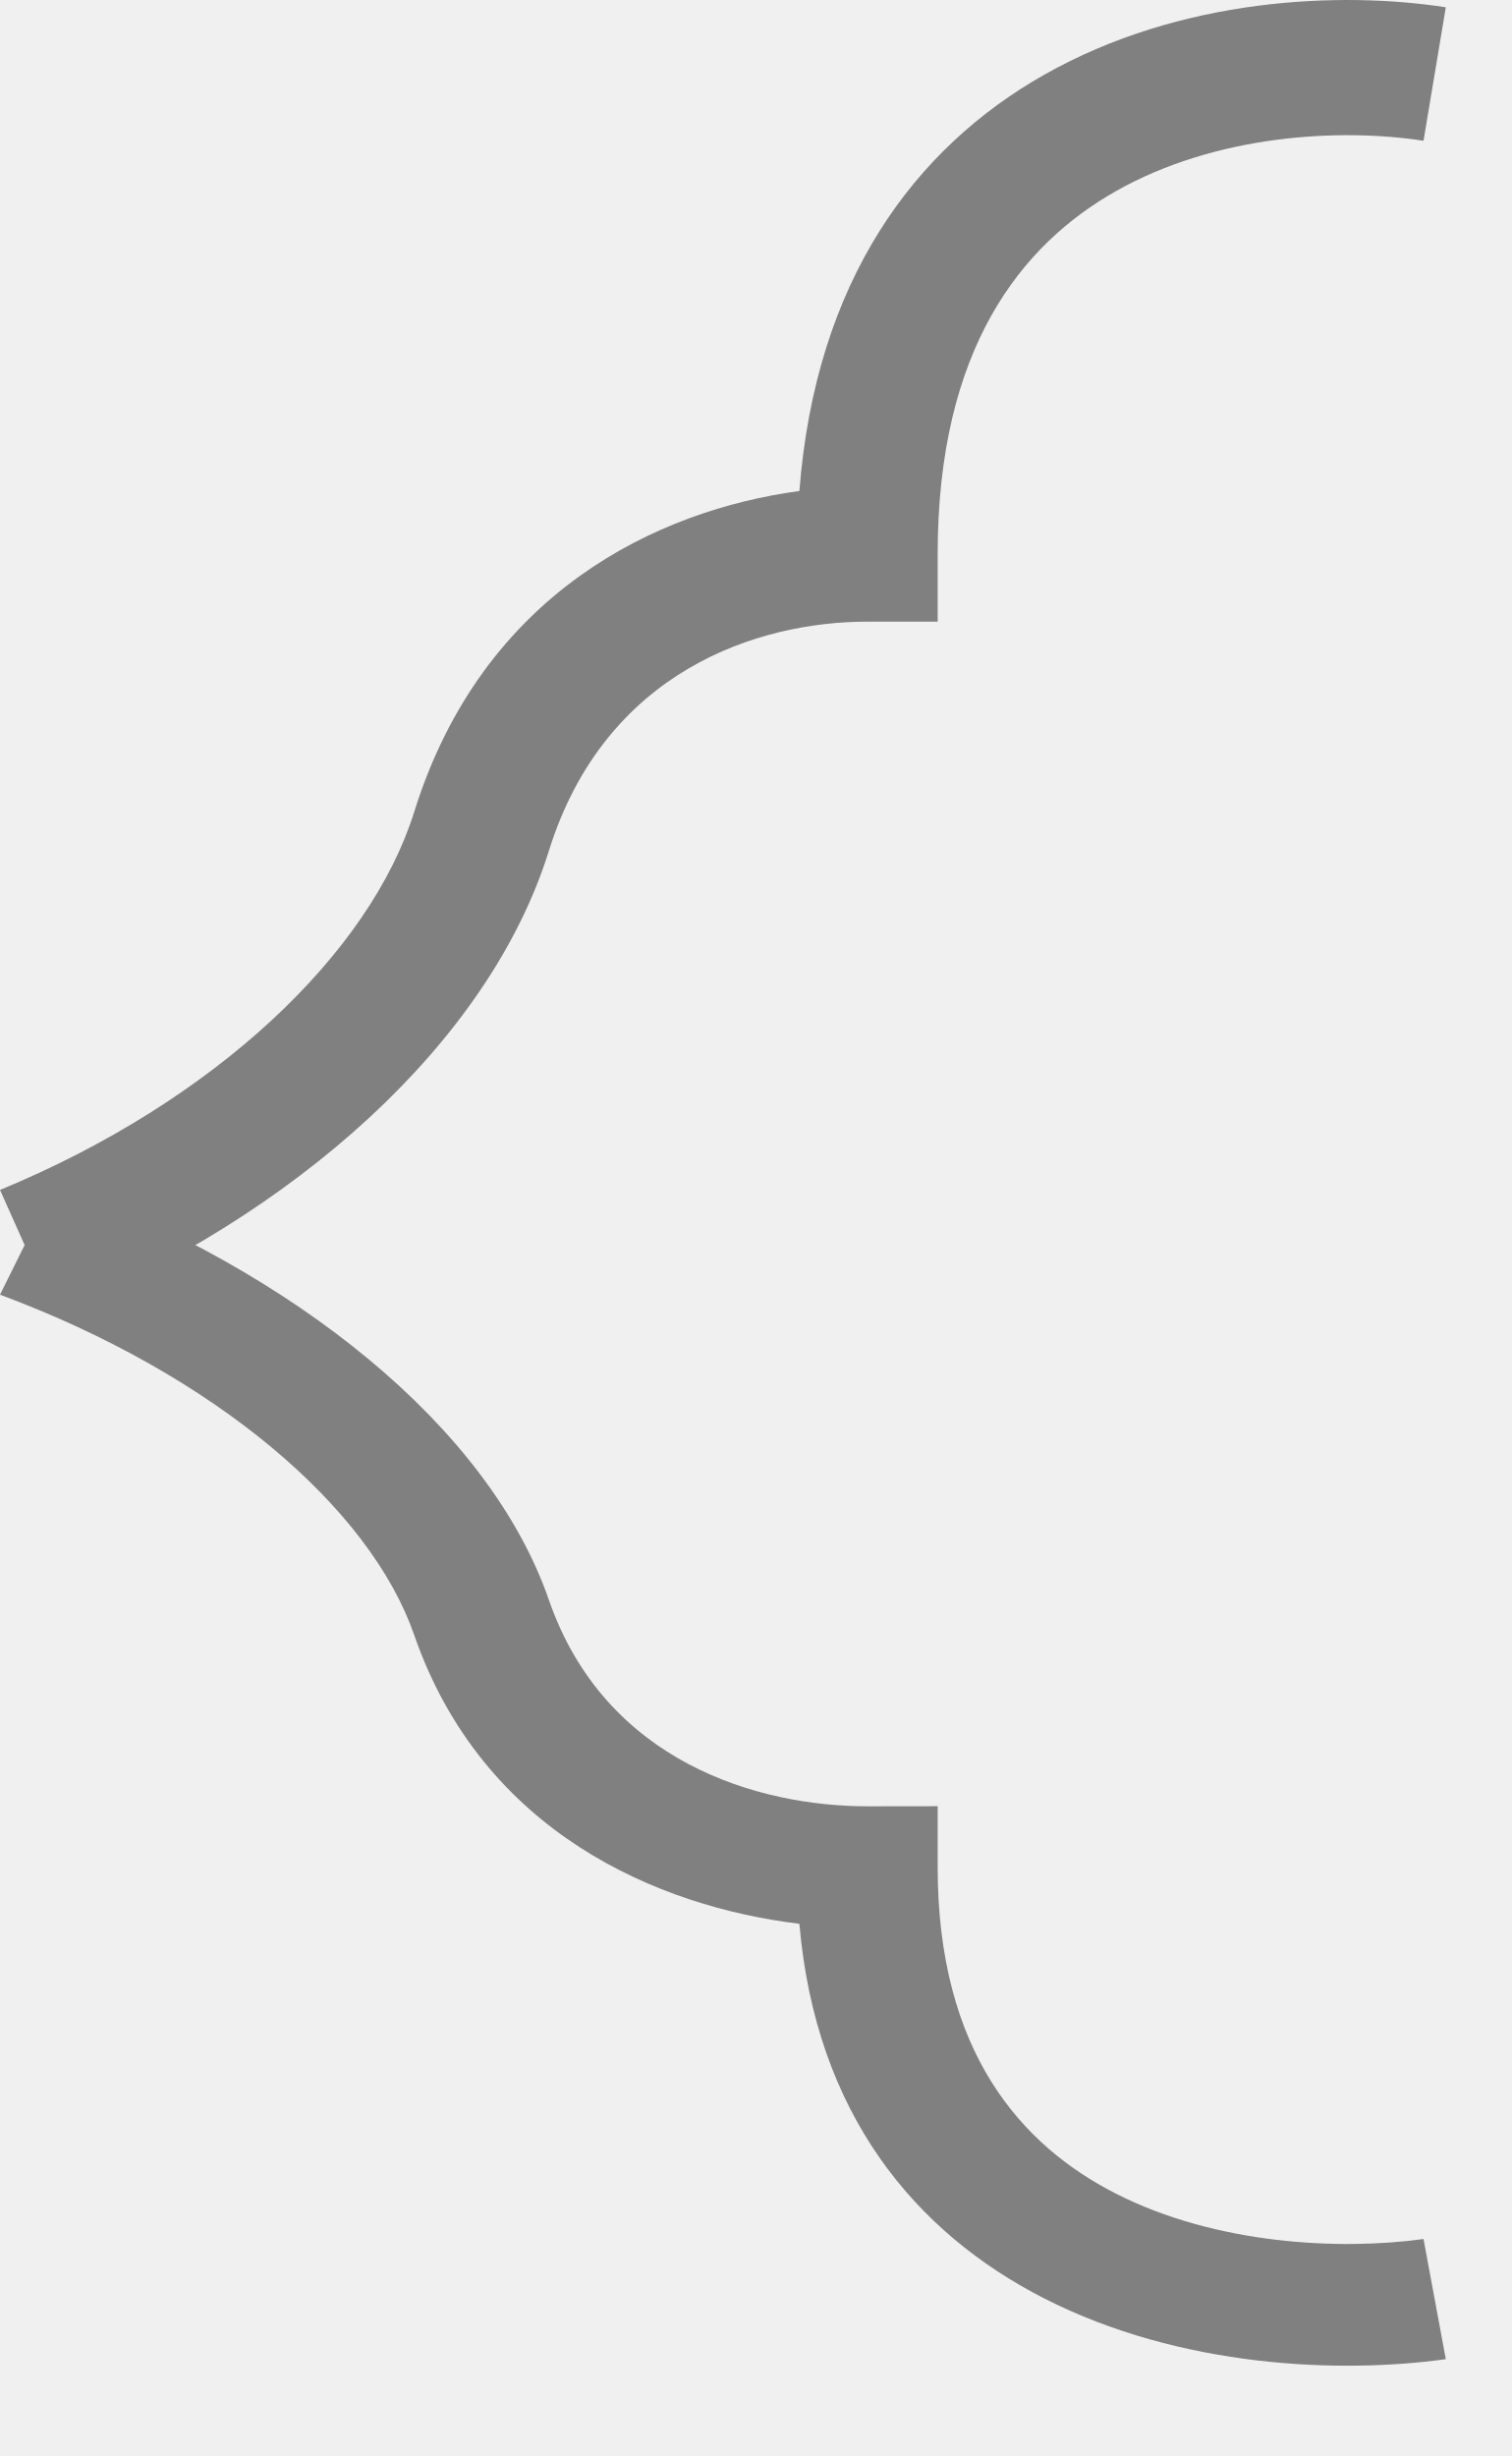
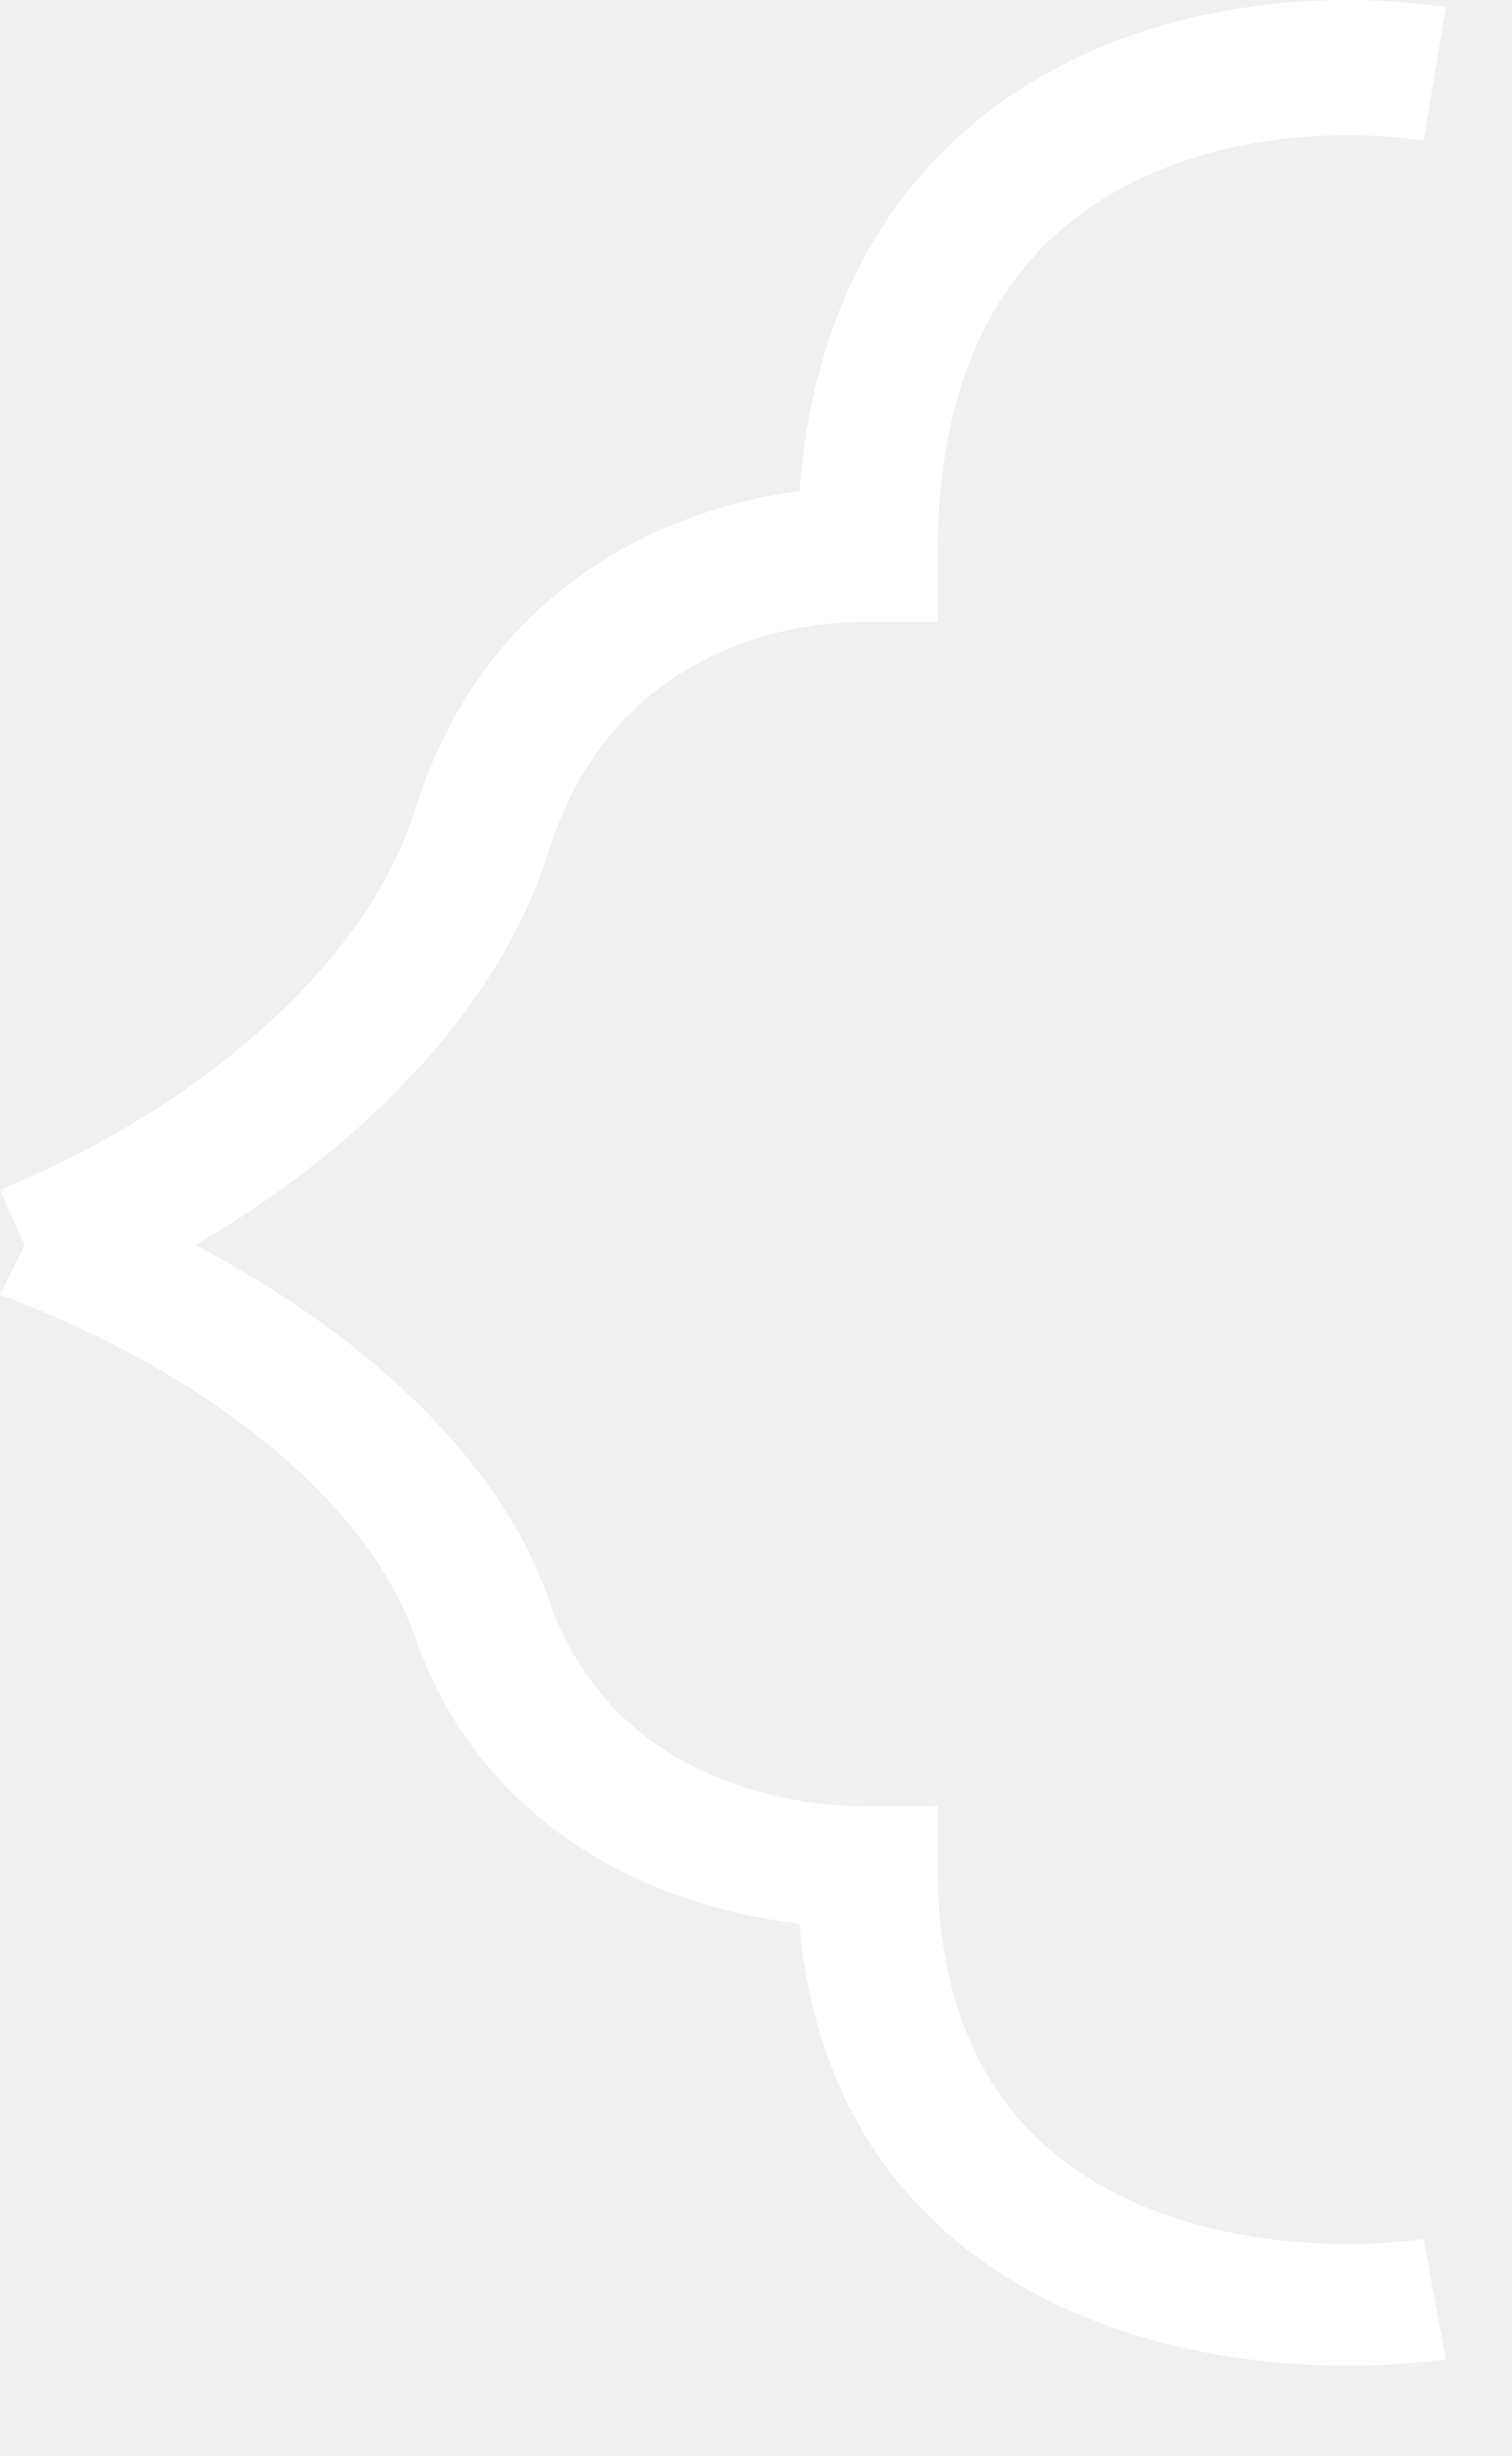
<svg xmlns="http://www.w3.org/2000/svg" width="16" height="26" viewBox="0 0 16 26" fill="none">
-   <path fill-rule="evenodd" clip-rule="evenodd" d="M11.812 23.222C12.871 23.762 14.183 23.825 15.069 23.703L15.305 24.975C14.189 25.13 12.499 25.068 11.056 24.333C9.685 23.634 8.636 22.377 8.462 20.366C6.961 20.184 5.11 19.399 4.385 17.31C3.918 15.963 2.283 14.555 0 13.706L0.588 12.522C3.109 13.459 5.174 15.1 5.811 16.939C6.407 18.656 8.027 19.122 9.182 19.122L9.926 19.121L9.926 19.766C9.926 21.725 10.812 22.713 11.812 23.222Z" fill="#808080" />
-   <path fill-rule="evenodd" clip-rule="evenodd" d="M11.812 2.024C12.871 1.424 14.183 1.354 15.069 1.49L15.305 0.077C14.189 -0.095 12.499 -0.027 11.056 0.79C9.685 1.566 8.636 2.963 8.462 5.198C6.961 5.4 5.11 6.272 4.385 8.594C3.918 10.089 2.283 11.655 0 12.597L0.588 13.913C3.109 12.872 5.174 11.049 5.811 9.005C6.407 7.098 8.027 6.581 9.182 6.581L9.926 6.581L9.926 5.865C9.926 3.688 10.812 2.59 11.812 2.024Z" fill="#808080" />
+   <path fill-rule="evenodd" clip-rule="evenodd" d="M11.812 23.222C12.871 23.762 14.183 23.825 15.069 23.703L15.305 24.975C14.189 25.13 12.499 25.068 11.056 24.333C9.685 23.634 8.636 22.377 8.462 20.366C6.961 20.184 5.11 19.399 4.385 17.31C3.918 15.963 2.283 14.555 0 13.706L0.588 12.522C3.109 13.459 5.174 15.1 5.811 16.939C6.407 18.656 8.027 19.122 9.182 19.122L9.926 19.121L9.926 19.766C9.926 21.725 10.812 22.713 11.812 23.222Z" fill="white" />
+   <path fill-rule="evenodd" clip-rule="evenodd" d="M11.812 2.024C12.871 1.424 14.183 1.354 15.069 1.49L15.305 0.077C14.189 -0.095 12.499 -0.027 11.056 0.79C9.685 1.566 8.636 2.963 8.462 5.198C6.961 5.4 5.11 6.272 4.385 8.594C3.918 10.089 2.283 11.655 0 12.597L0.588 13.913C3.109 12.872 5.174 11.049 5.811 9.005C6.407 7.098 8.027 6.581 9.182 6.581L9.926 6.581L9.926 5.865C9.926 3.688 10.812 2.59 11.812 2.024Z" fill="white" />
</svg>
